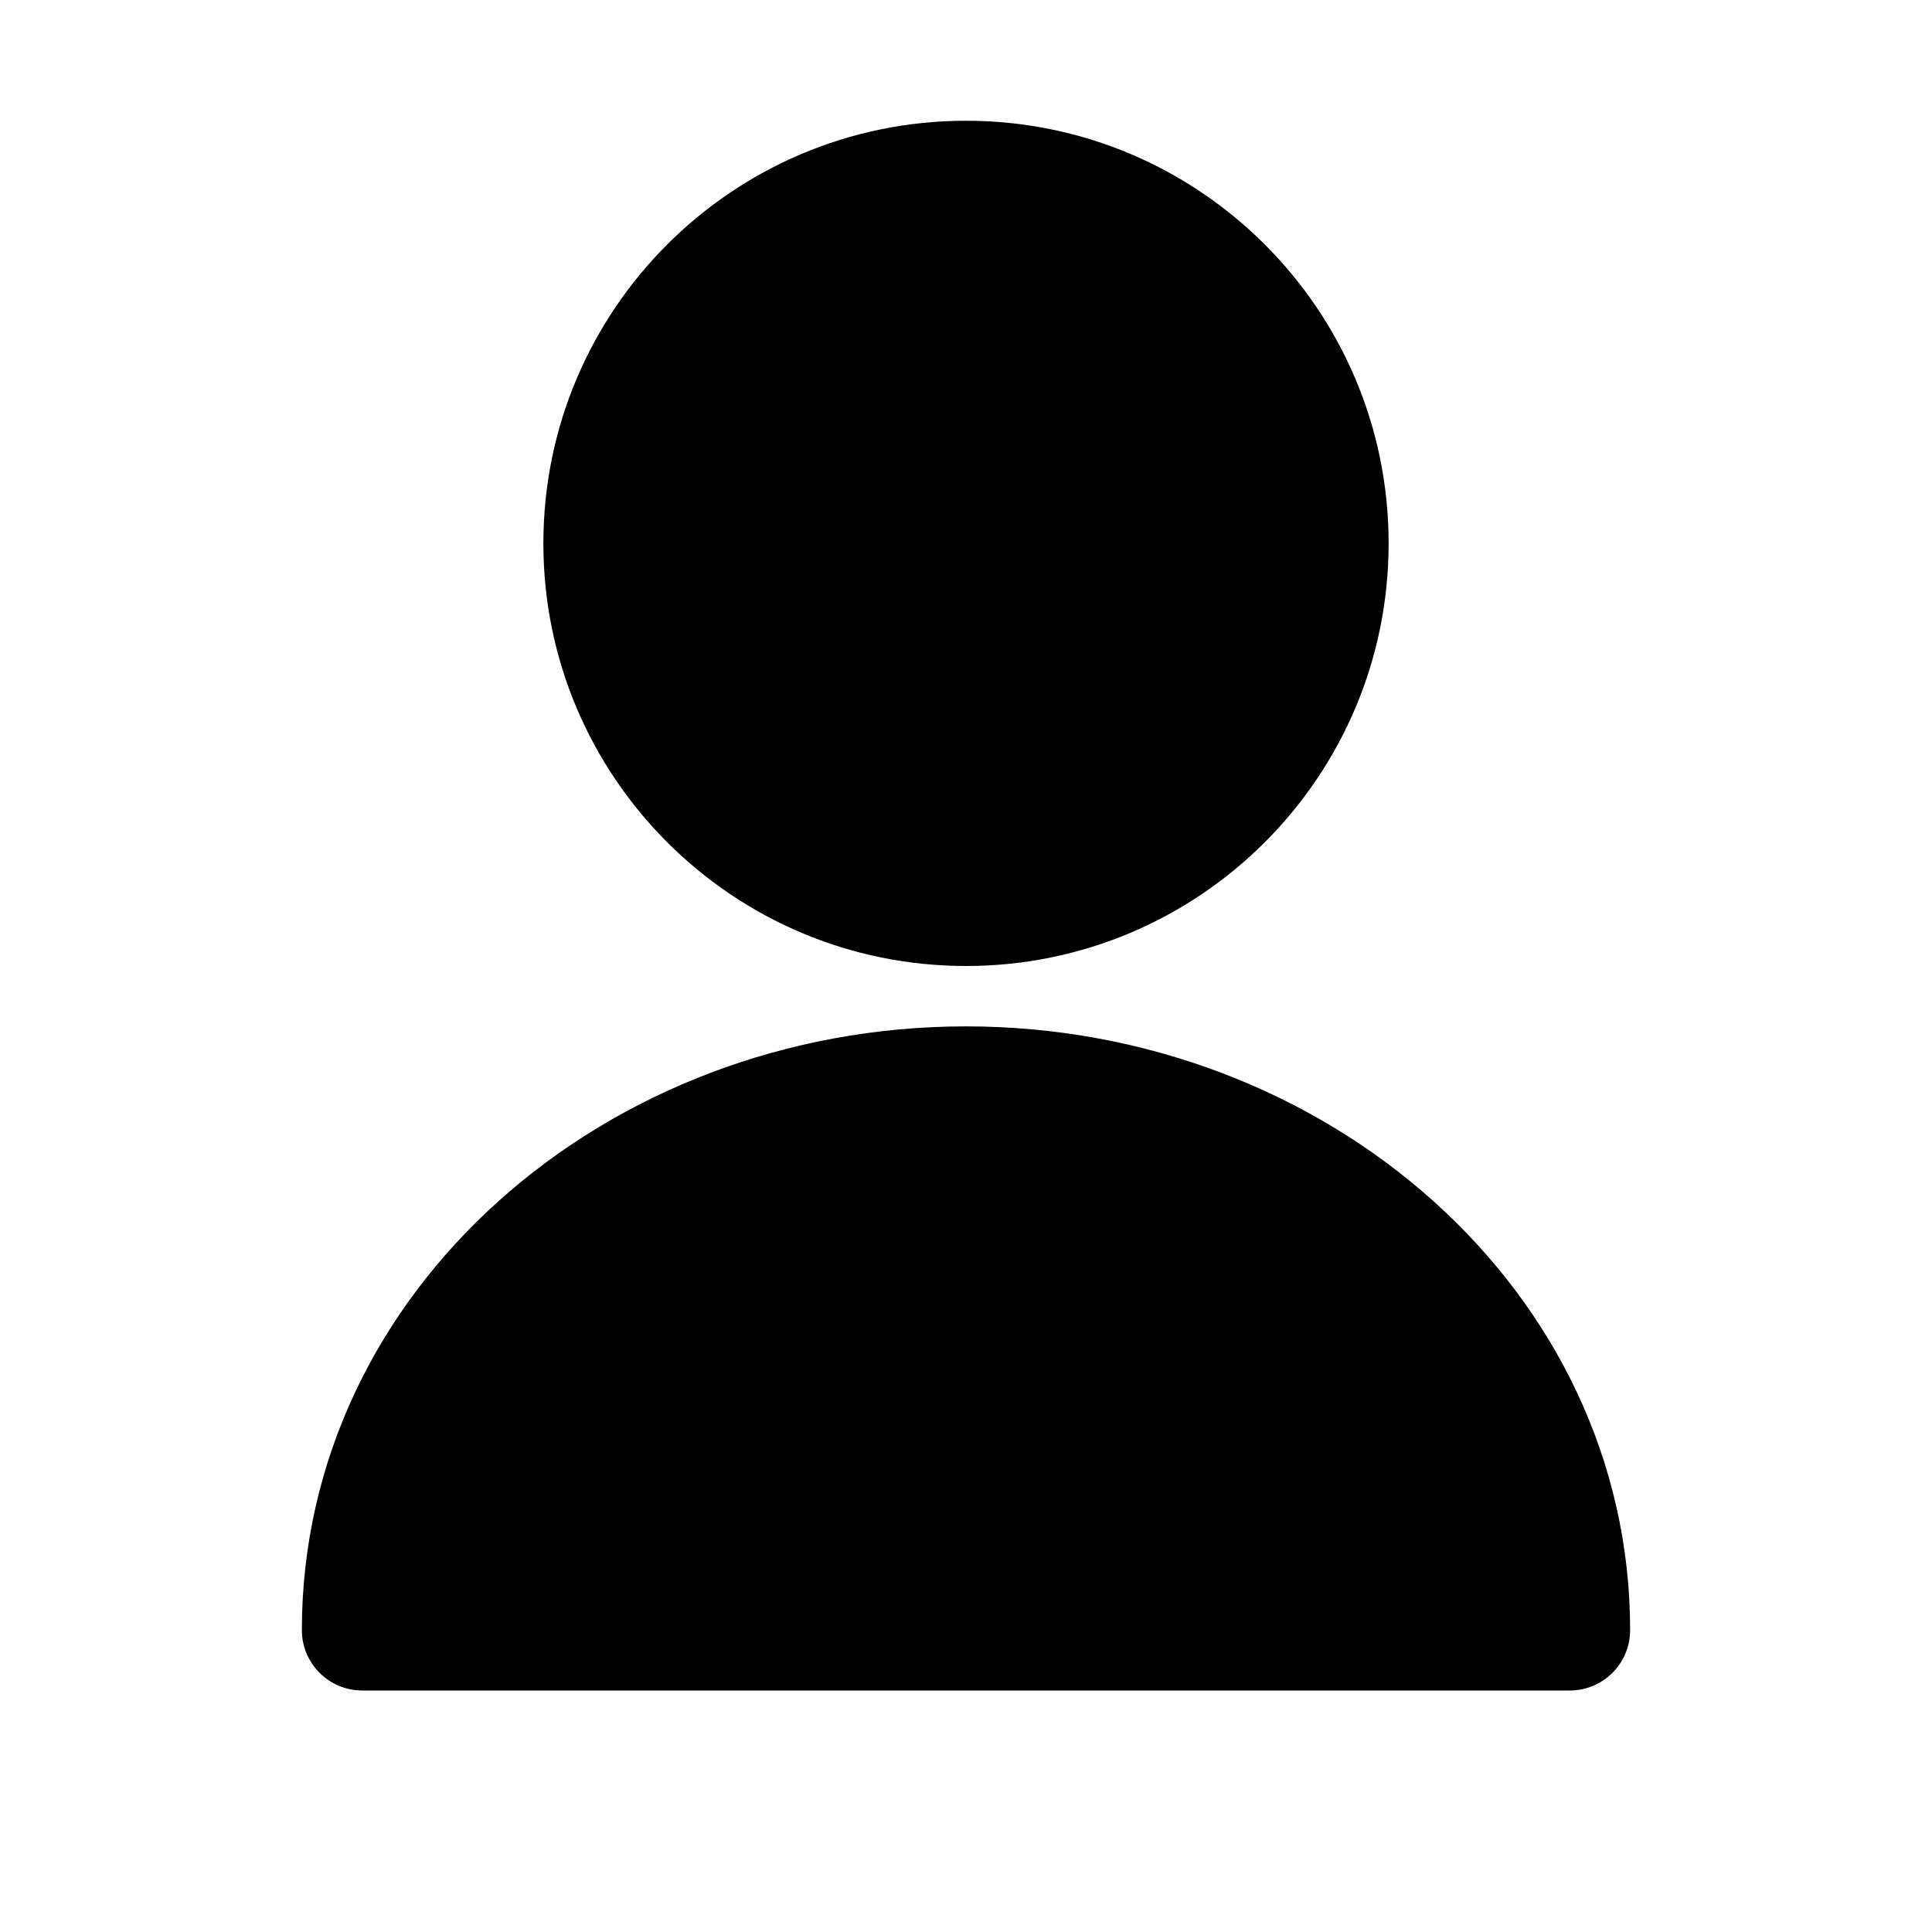
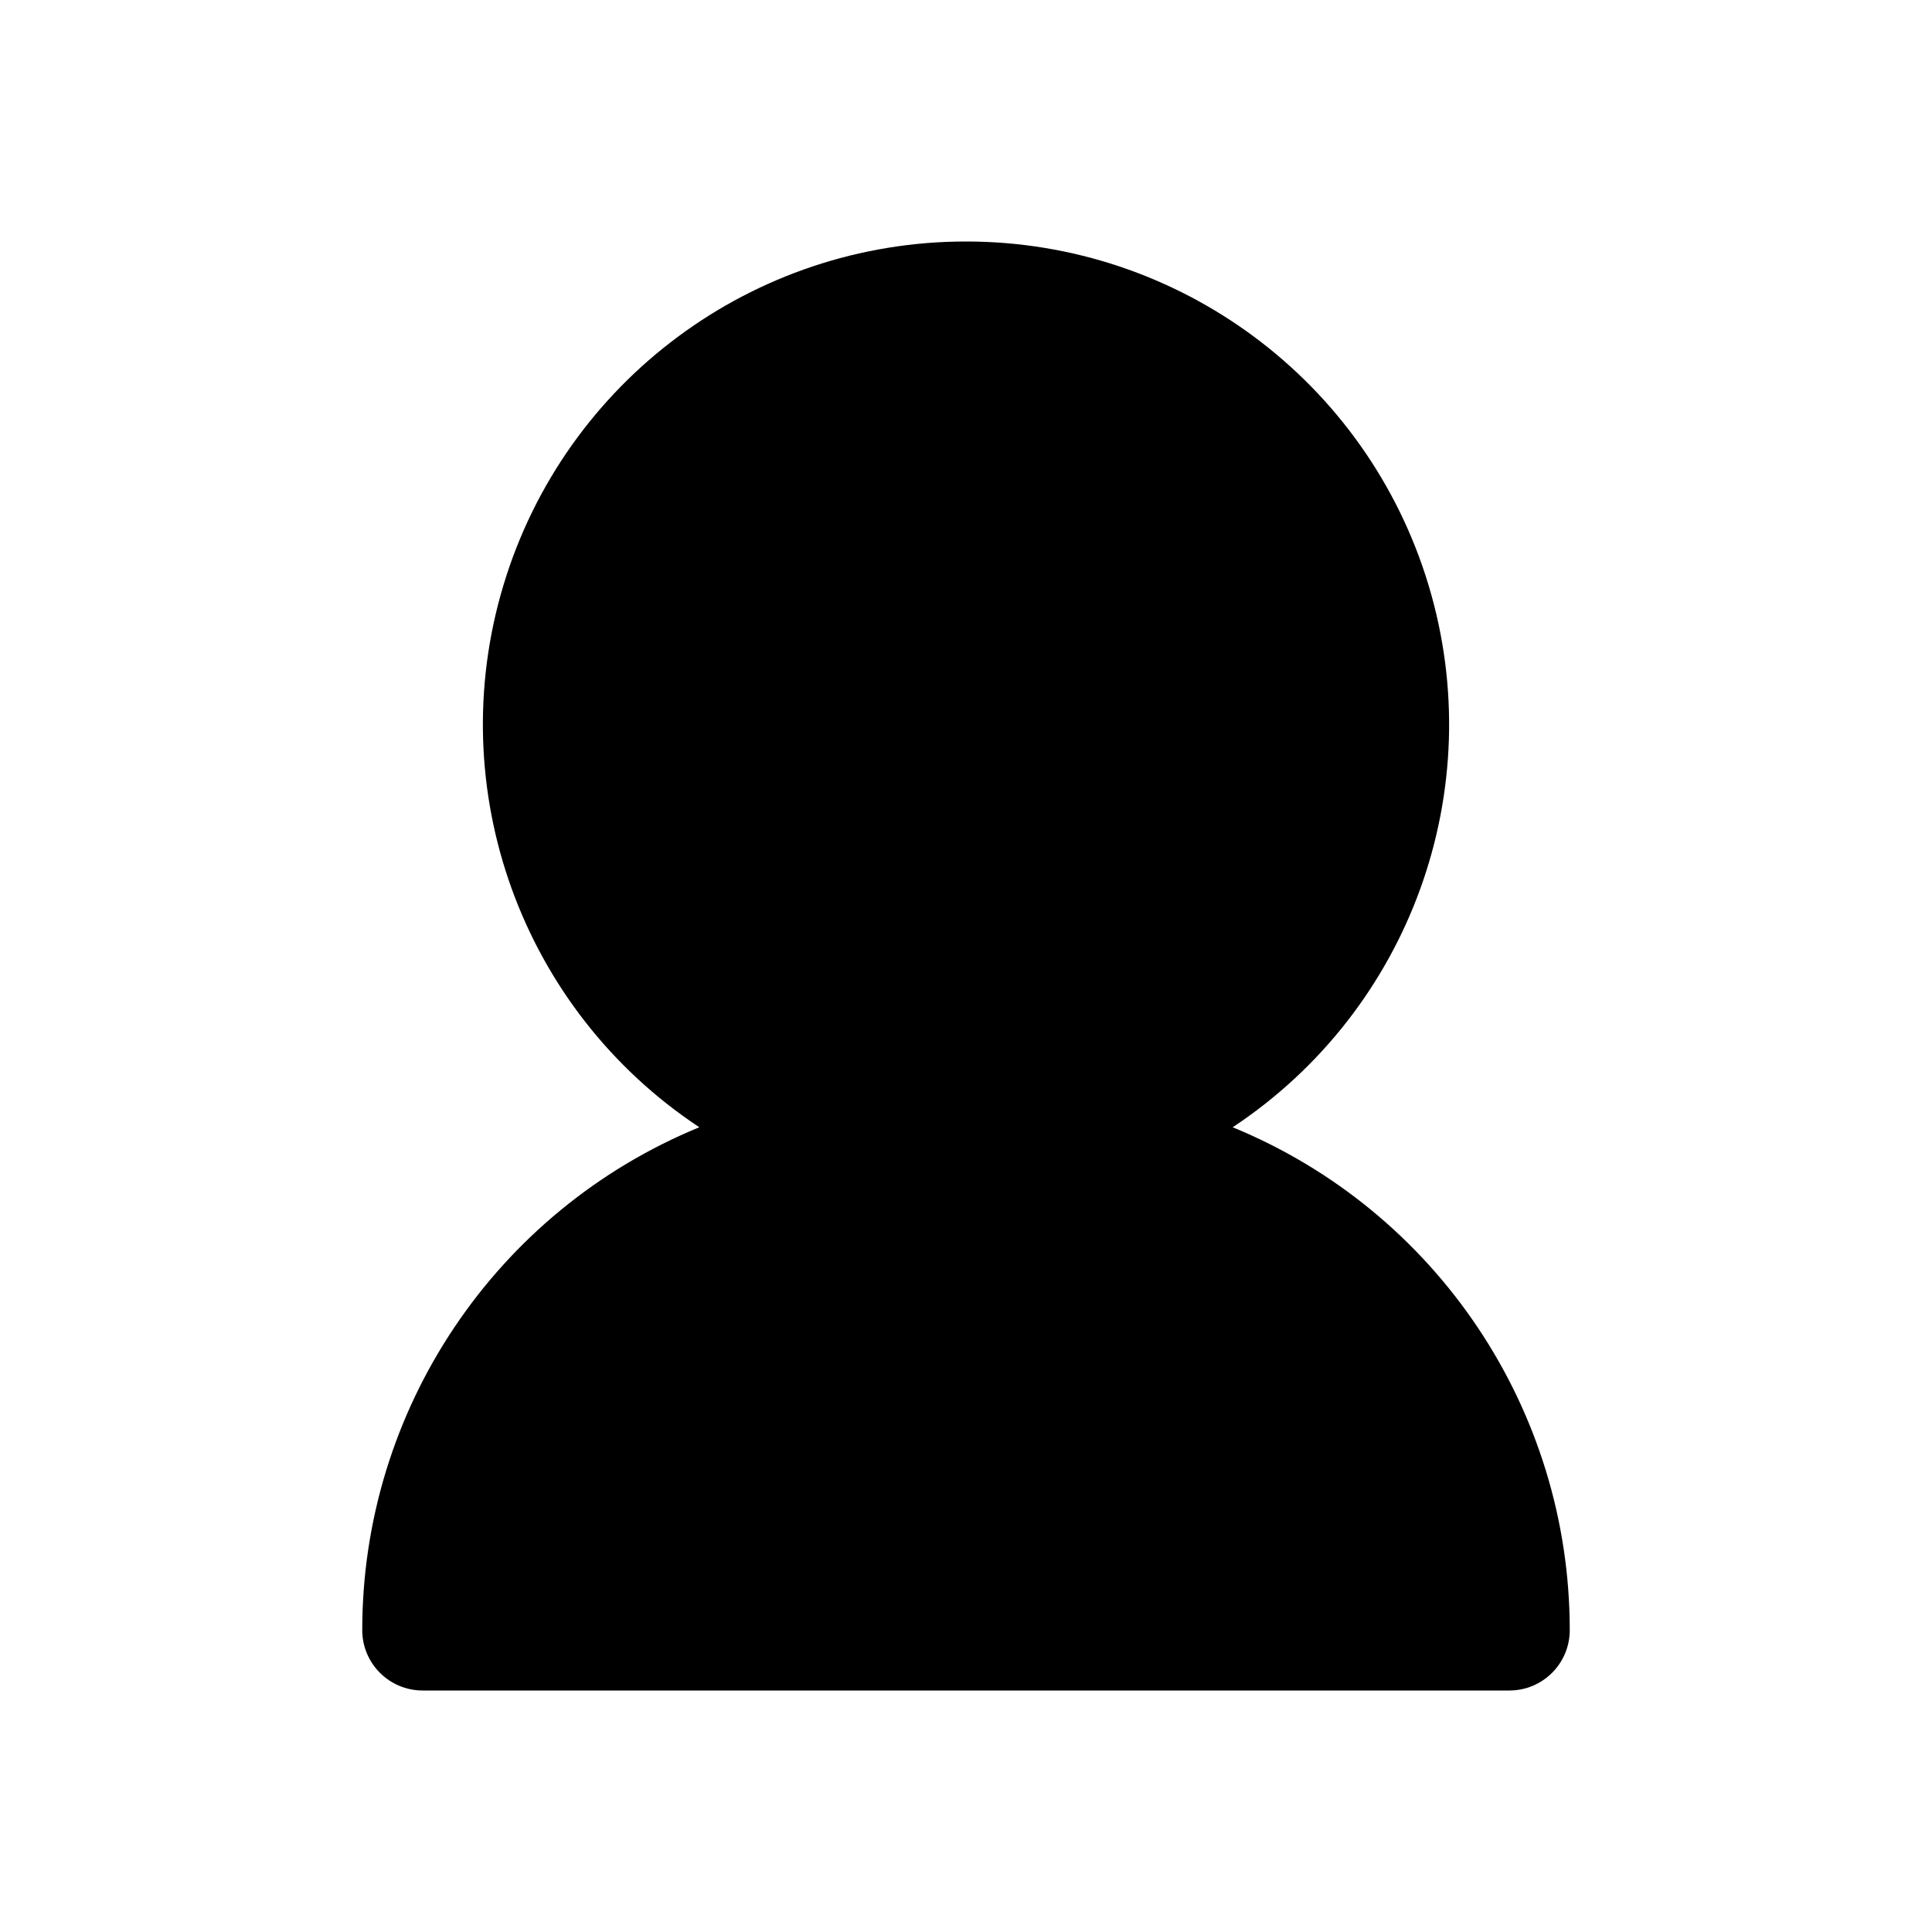
<svg xmlns="http://www.w3.org/2000/svg" width="32" height="32" fill="none">
-   <path d="M16 2a7 7 0 1 0 0 14 7 7 0 0 0 0-14Zm0 15c-5.973 0-11 4.38-11 10a1 1 0 0 0 1 1h20a1 1 0 0 0 1-1c0-5.62-5.027-10-11-10Z" fill="#000" />
+   <path d="M16 4a8 8 0 0 0-4.417 14.671A9.003 9.003 0 0 0 6 27a1 1 0 0 0 1 1h18a1 1 0 0 0 1-1 9.003 9.003 0 0 0-5.583-8.329A8 8 0 0 0 16 4Z" fill="#000" />
</svg>
